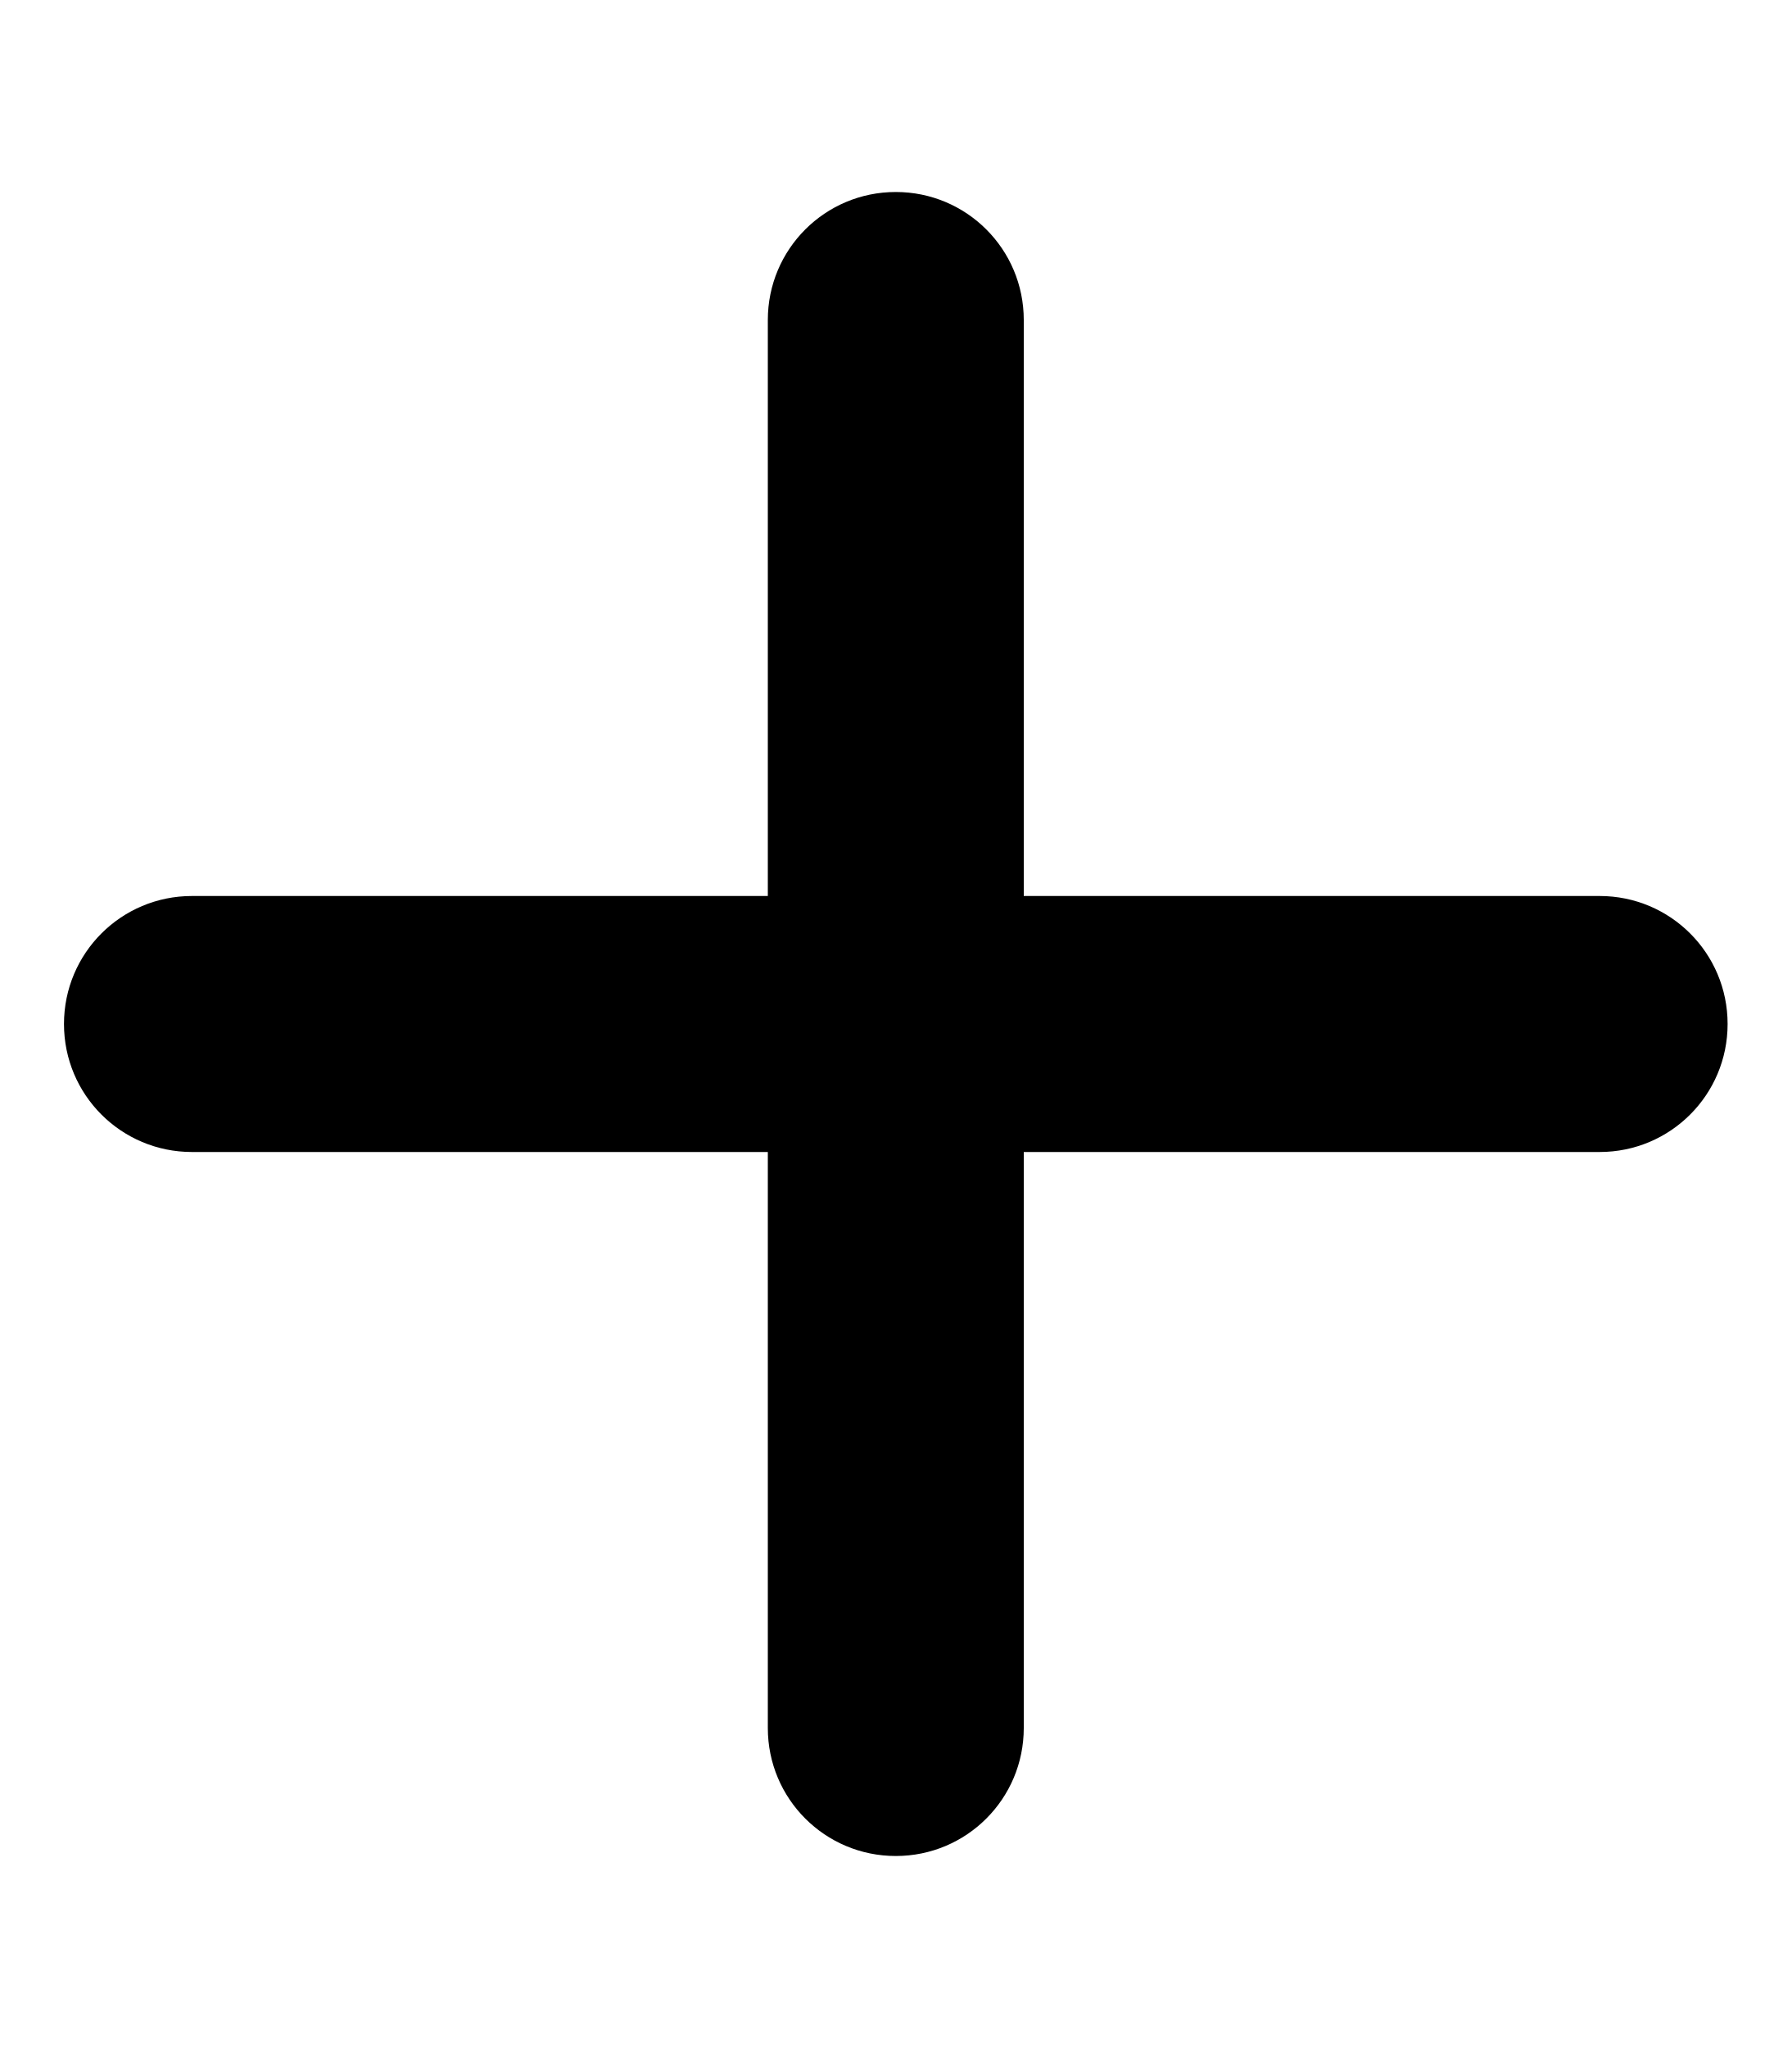
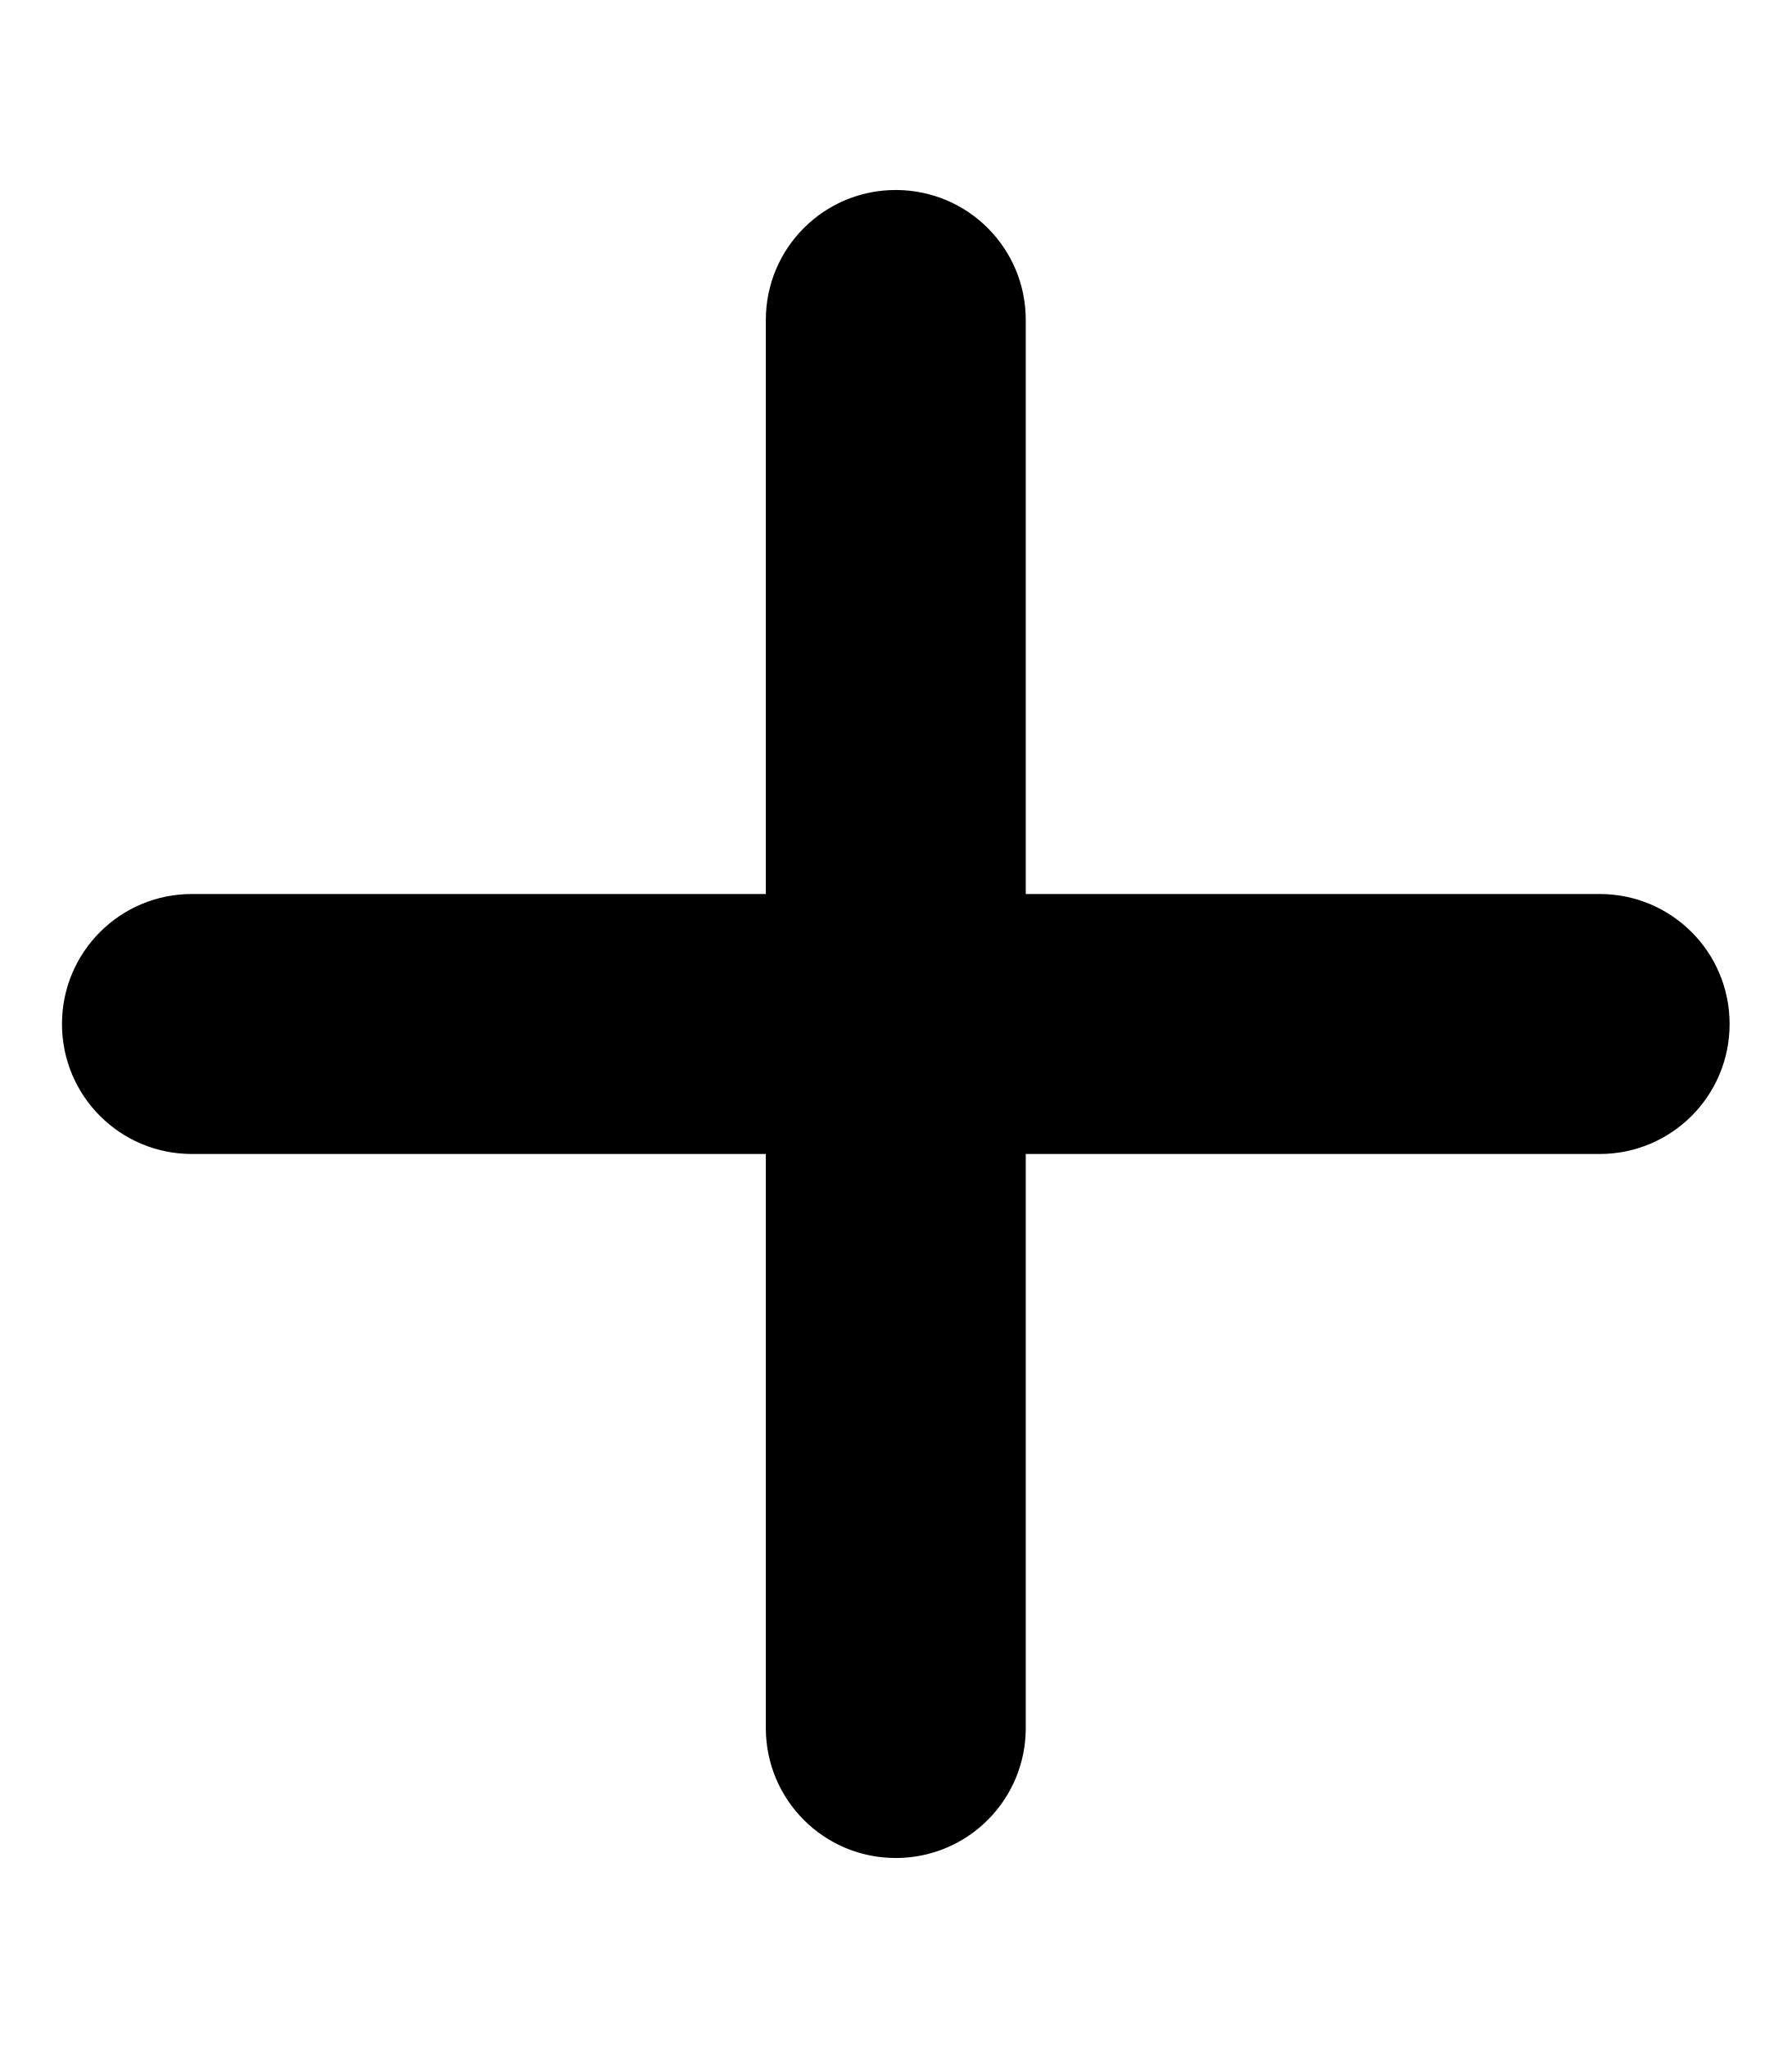
<svg xmlns="http://www.w3.org/2000/svg" viewBox="0 0 448 512">
-   <path d="M256 80c0-17.7-14.3-32-32-32s-32 14.3-32 32V224H48c-17.7 0-32 14.3-32 32s14.3 32 32 32H192V432c0 17.7 14.3 32 32 32s32-14.3 32-32V288H400c17.7 0 32-14.3 32-32s-14.3-32-32-32H256V80z" />
+   <path stroke="currentColor" fill="currentColor" d="M256 80c0-17.7-14.3-32-32-32s-32 14.3-32 32V224H48c-17.7 0-32 14.3-32 32s14.3 32 32 32H192V432c0 17.7 14.3 32 32 32s32-14.3 32-32V288H400c17.7 0 32-14.3 32-32s-14.3-32-32-32H256V80z" />
</svg>
